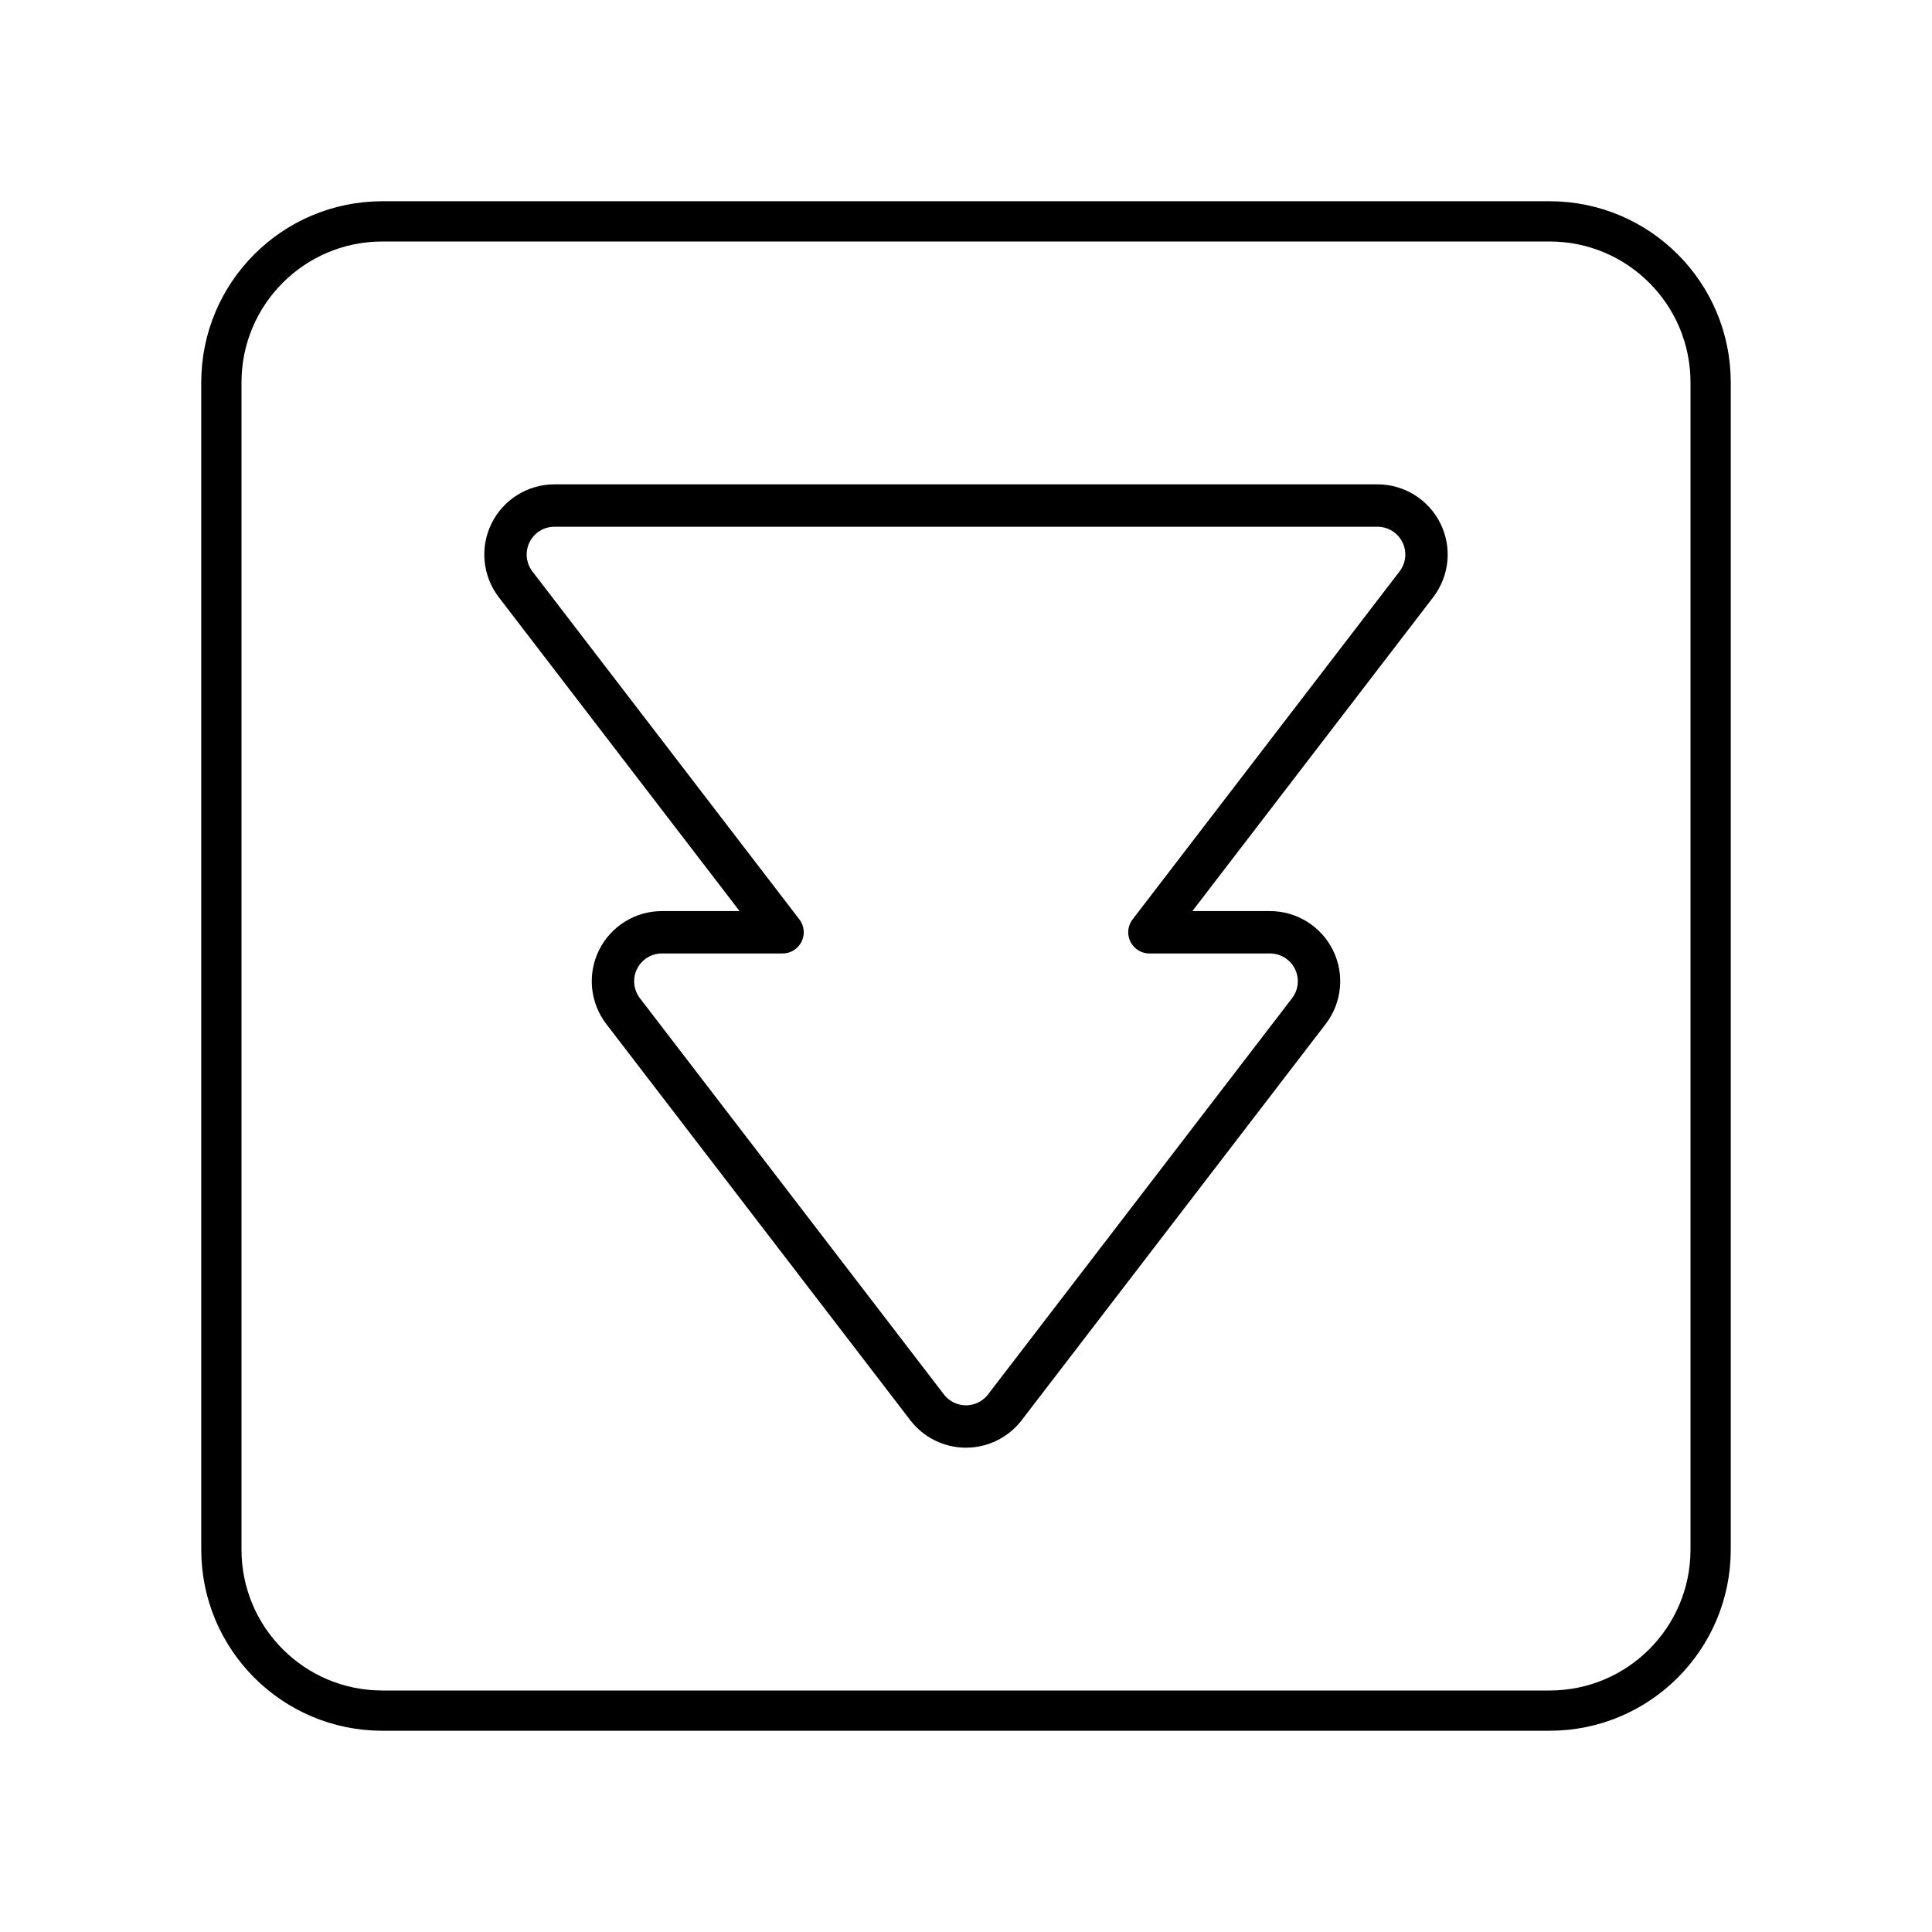
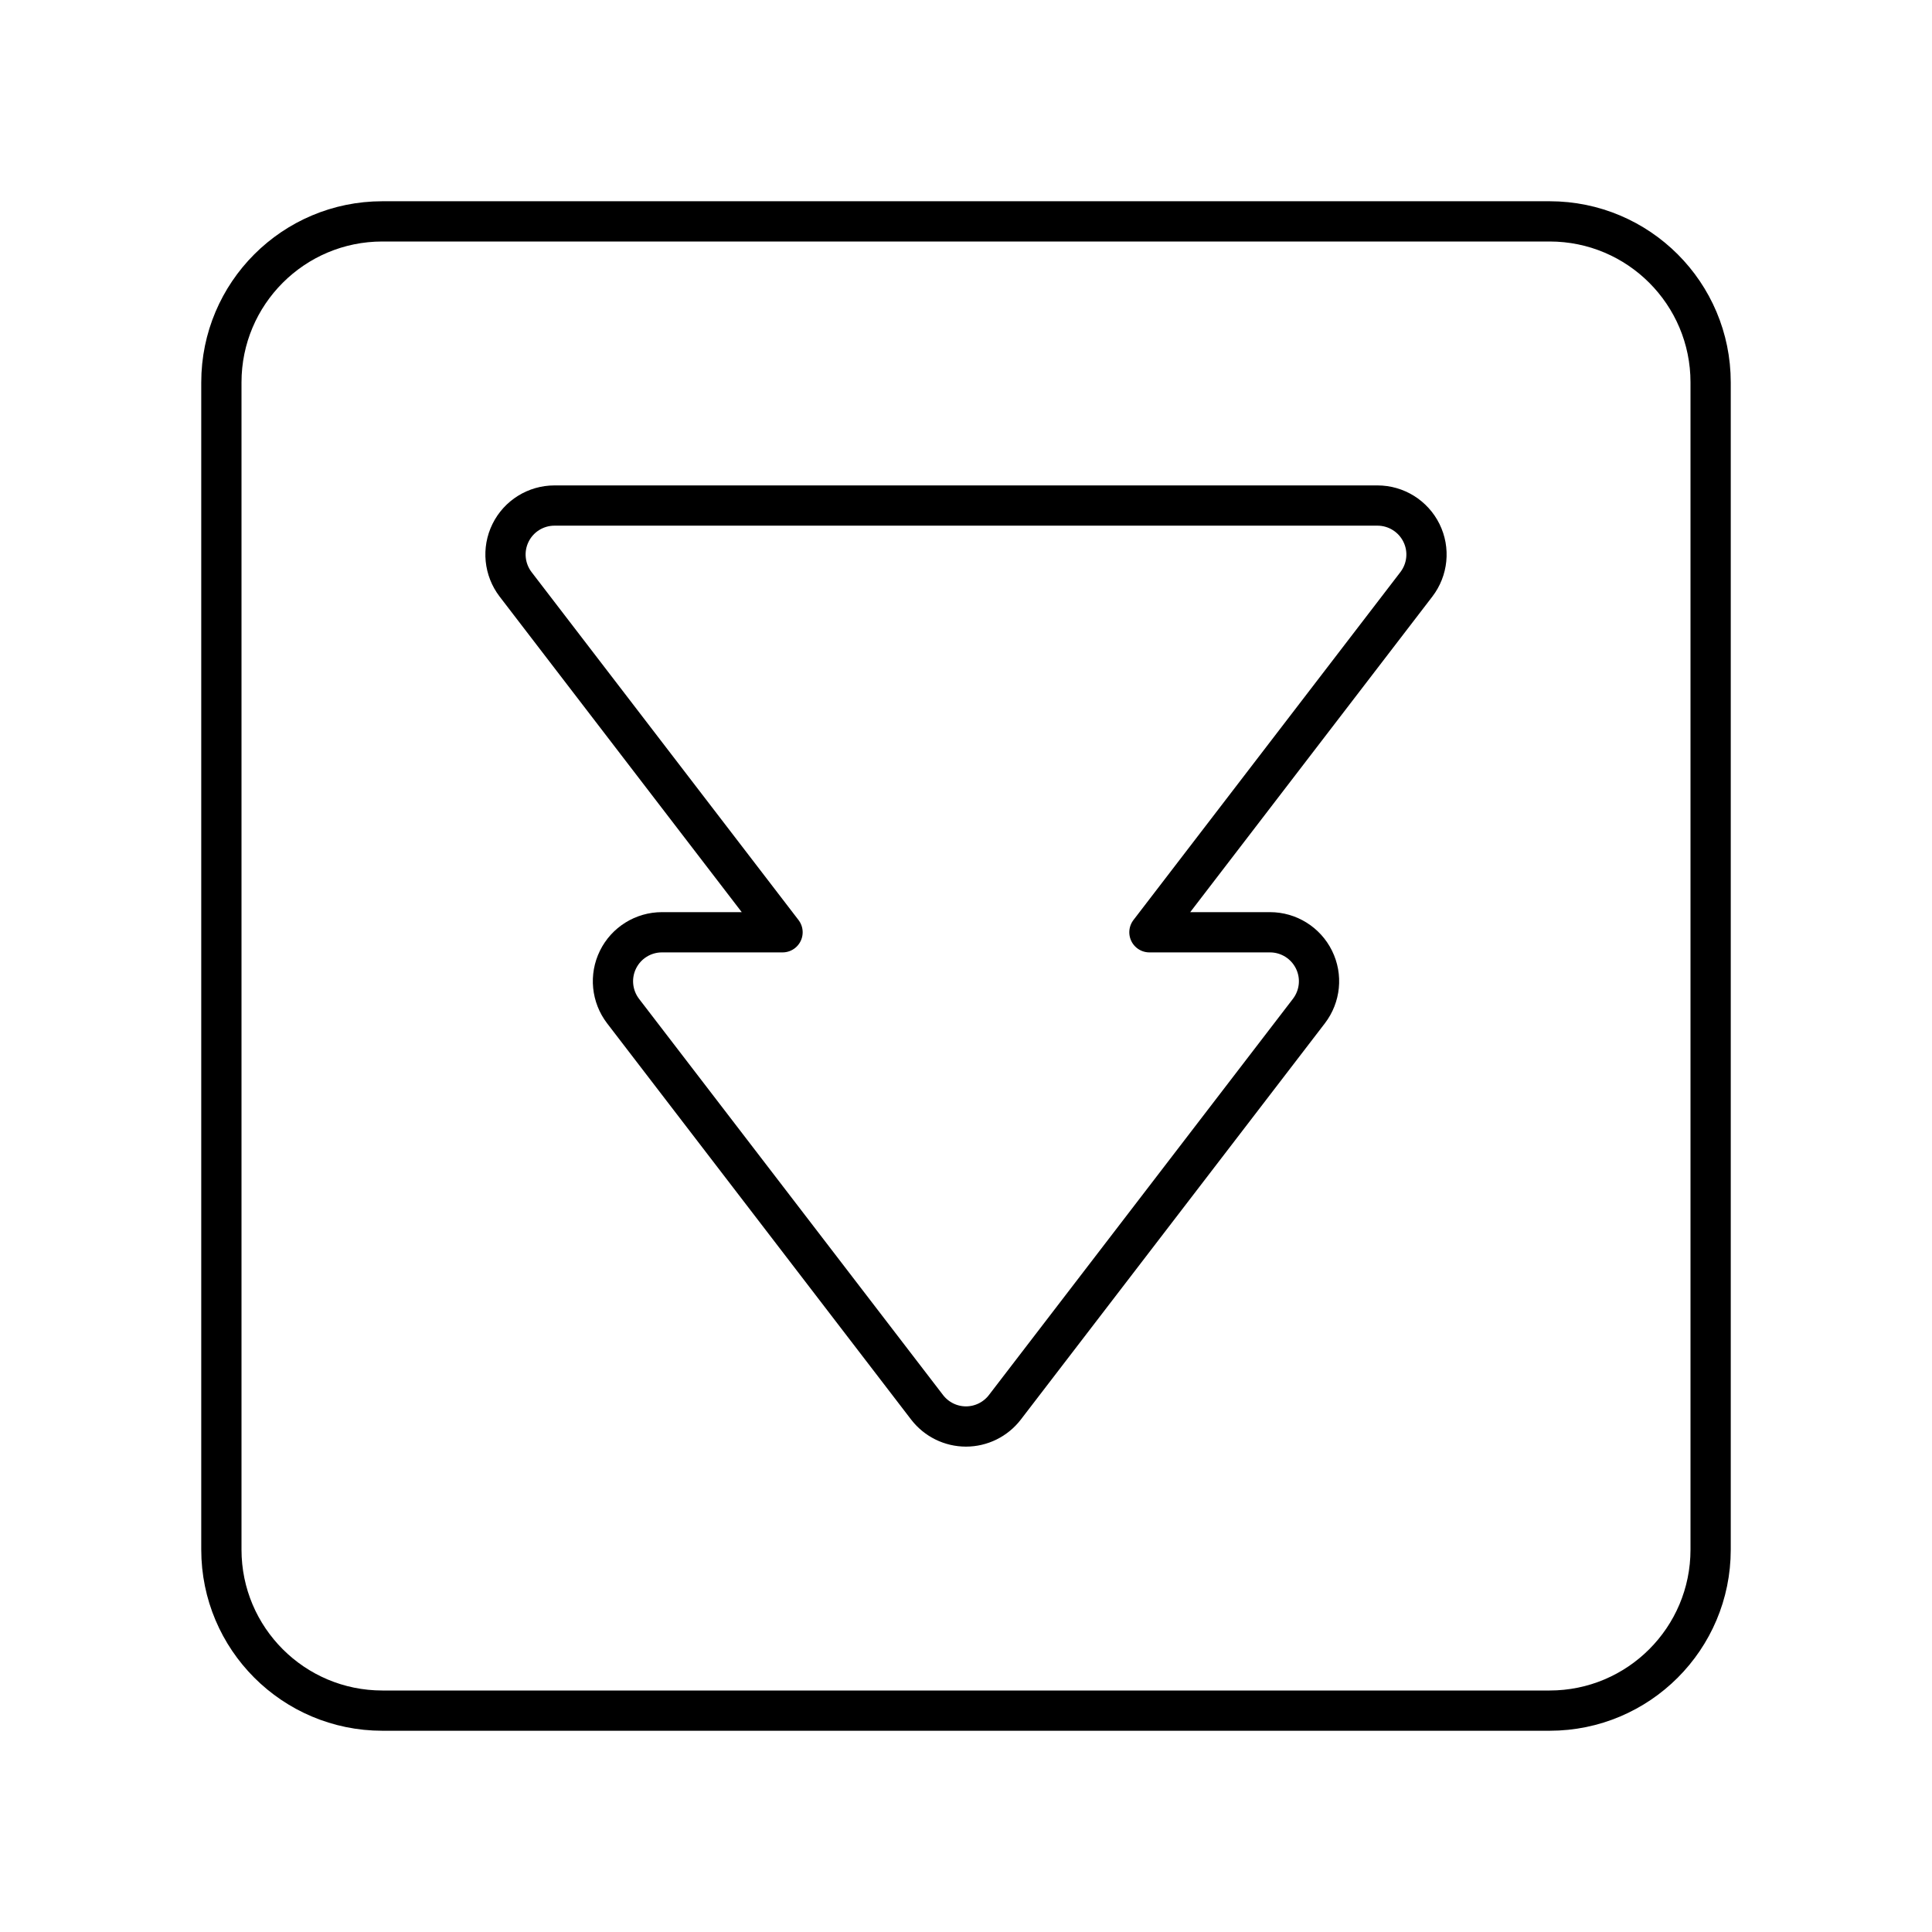
<svg xmlns="http://www.w3.org/2000/svg" id="a" viewBox="0 0 48 48">
  <defs>
-     <style>.b,.c{fill:none;stroke:#000;stroke-linecap:round;stroke-linejoin:round;}.c{stroke-width:1.053px;}</style>
+     <style>.b{fill:none;stroke:#000;stroke-linecap:round;stroke-linejoin:round;}</style>
  </defs>
-   <path class="c" d="M24,35.441c-.378,0-.735-.176-.966-.476l-7.554-9.845c-.281-.368-.331-.863-.126-1.279s.628-.679,1.092-.679h2.996l-6.632-8.644c-.281-.368-.331-.863-.126-1.279s.628-.679,1.092-.679h20.447c.463,0,.886.263,1.092.679s.156.911-.126,1.279l-6.632,8.644h2.996c.463,0,.886.263,1.092.679s.156.911-.126,1.279l-7.554,9.845c-.231.3-.588.476-.966.476Z" />
+   <path class="b" d="M24,35.441c-.378,0-.735-.176-.966-.476l-7.554-9.845c-.281-.368-.331-.863-.126-1.279s.628-.679,1.092-.679h2.996l-6.632-8.644c-.281-.368-.331-.863-.126-1.279s.628-.679,1.092-.679h20.447c.463,0,.886.263,1.092.679s.156.911-.126,1.279l-6.632,8.644h2.996c.463,0,.886.263,1.092.679s.156.911-.126,1.279l-7.554,9.845c-.231.3-.588.476-.966.476Z" />
  <path class="b" d="M38.5,5.5H9.5c-2.209,0-4,1.791-4,4v29c0,2.209,1.791,4,4,4h29c2.209,0,4-1.791,4-4V9.5c0-2.209-1.791-4-4-4Z" />
</svg>
